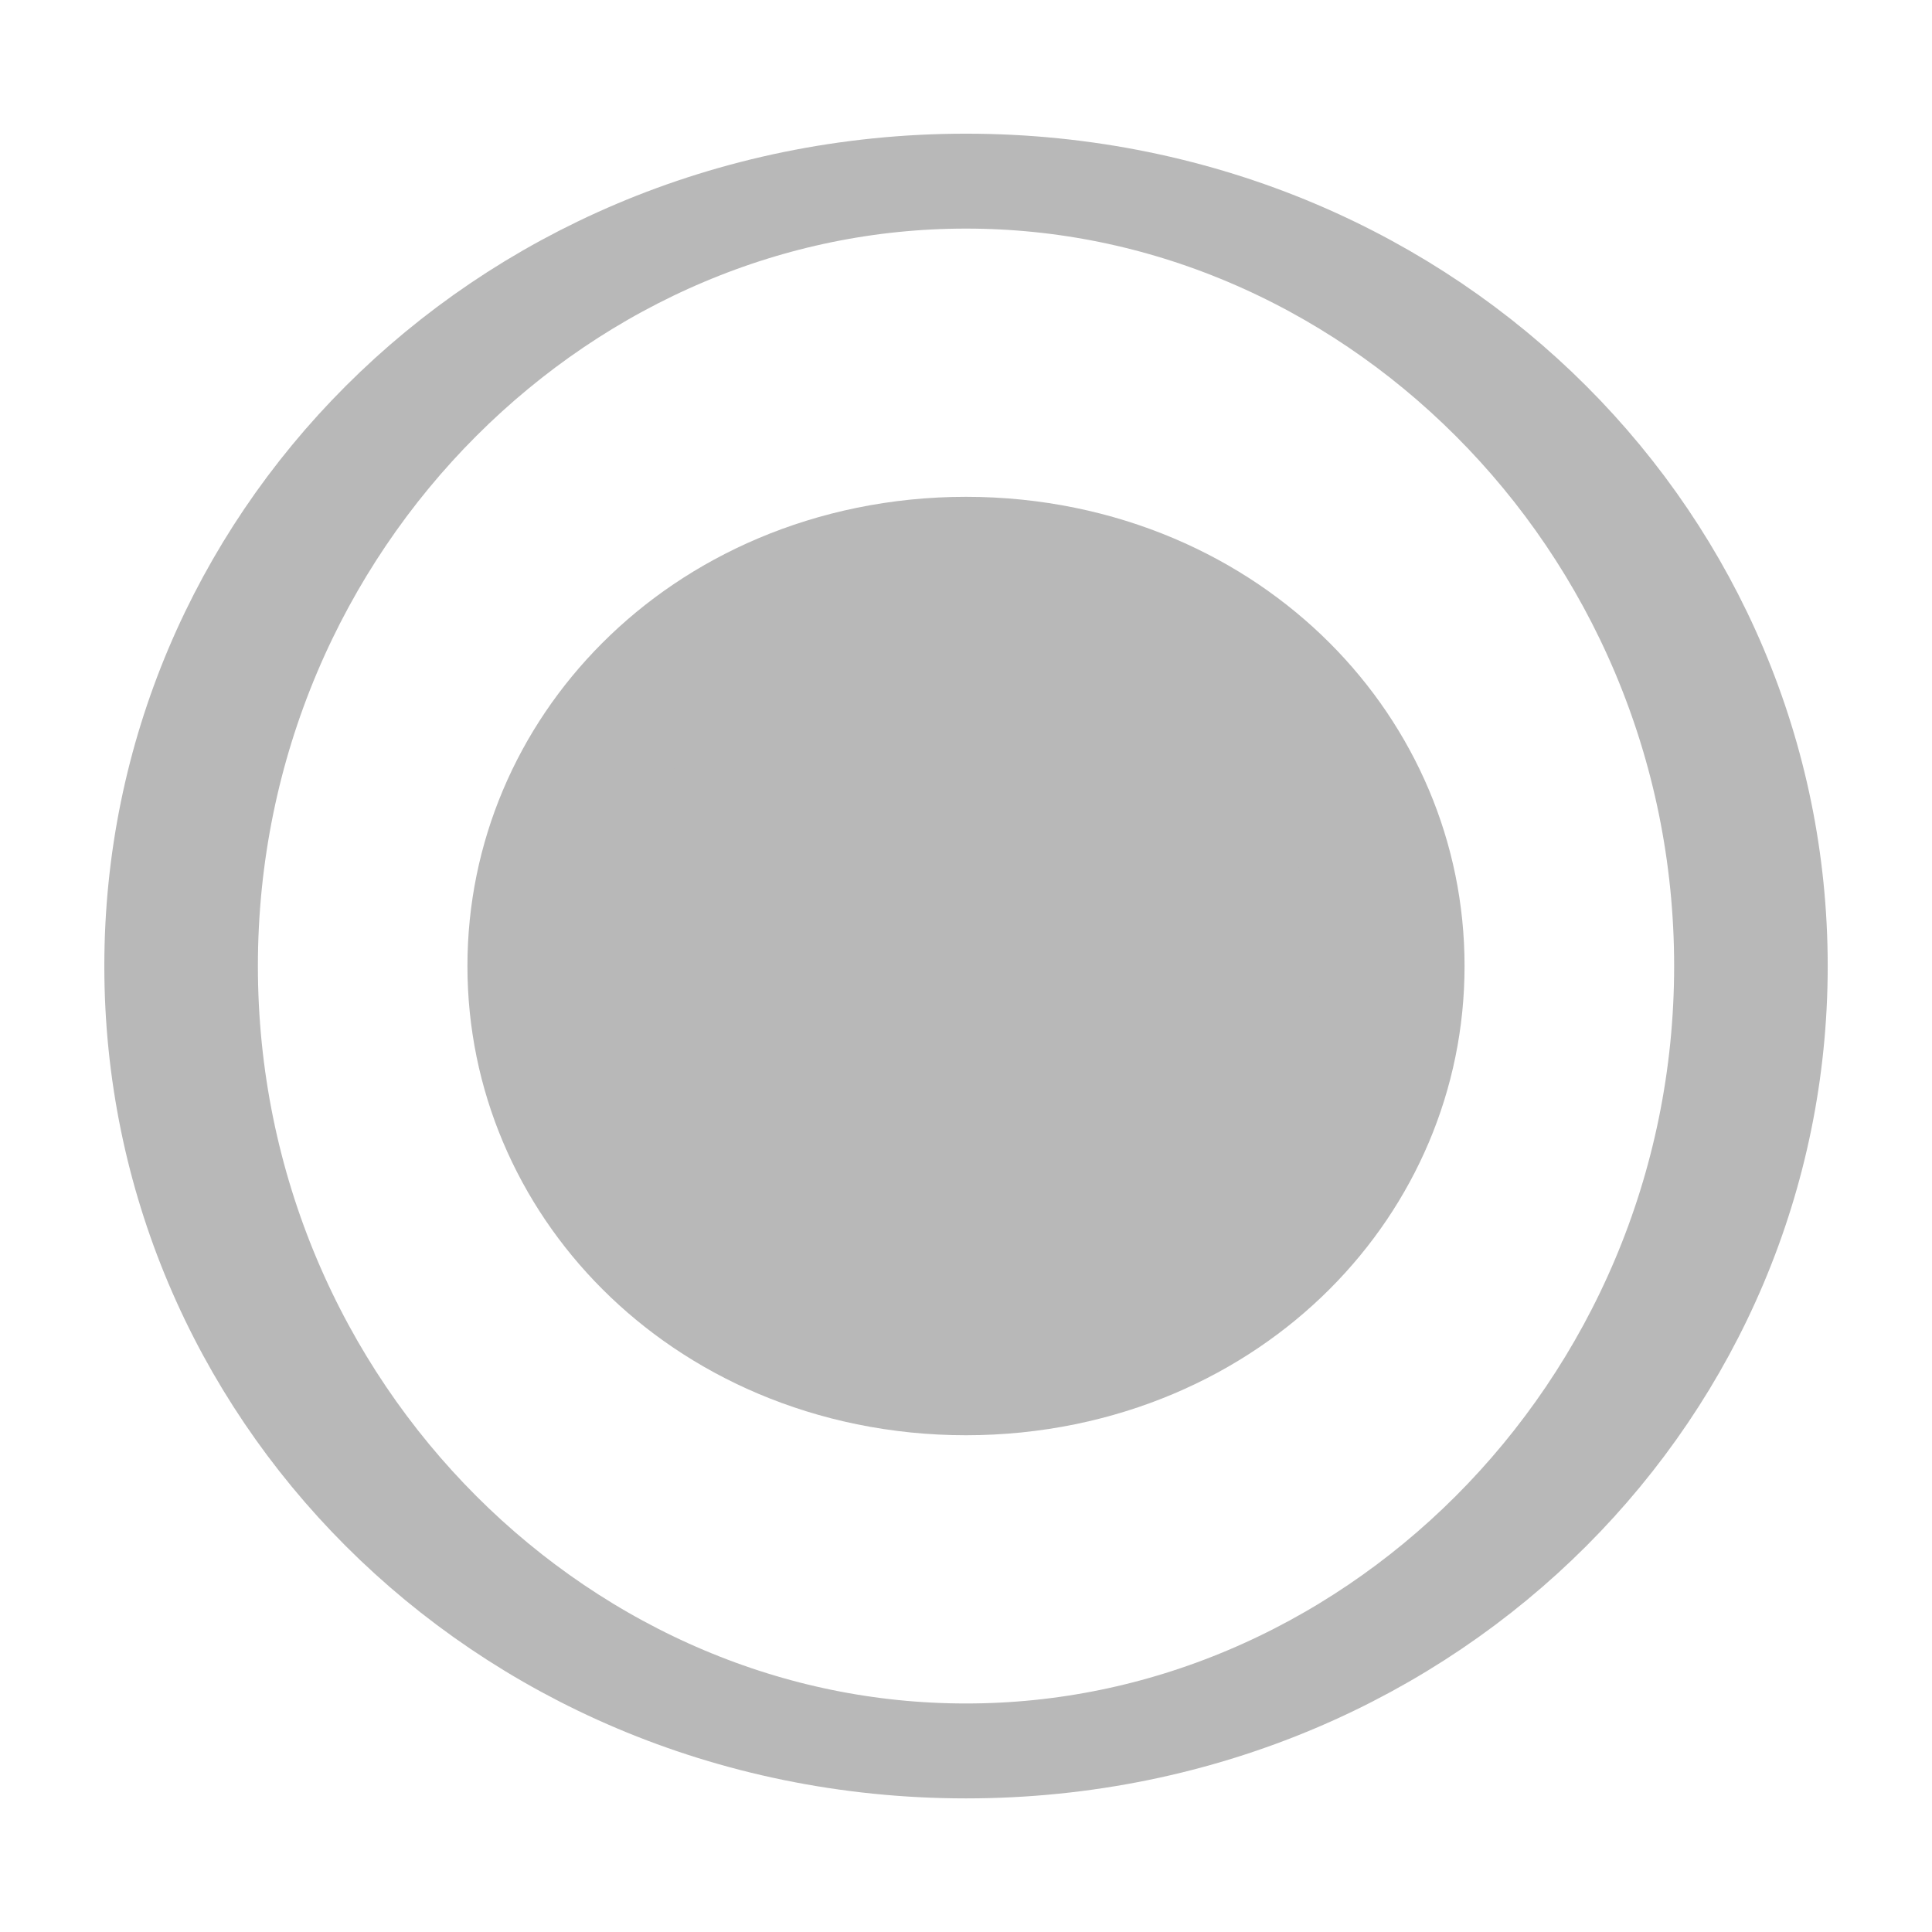
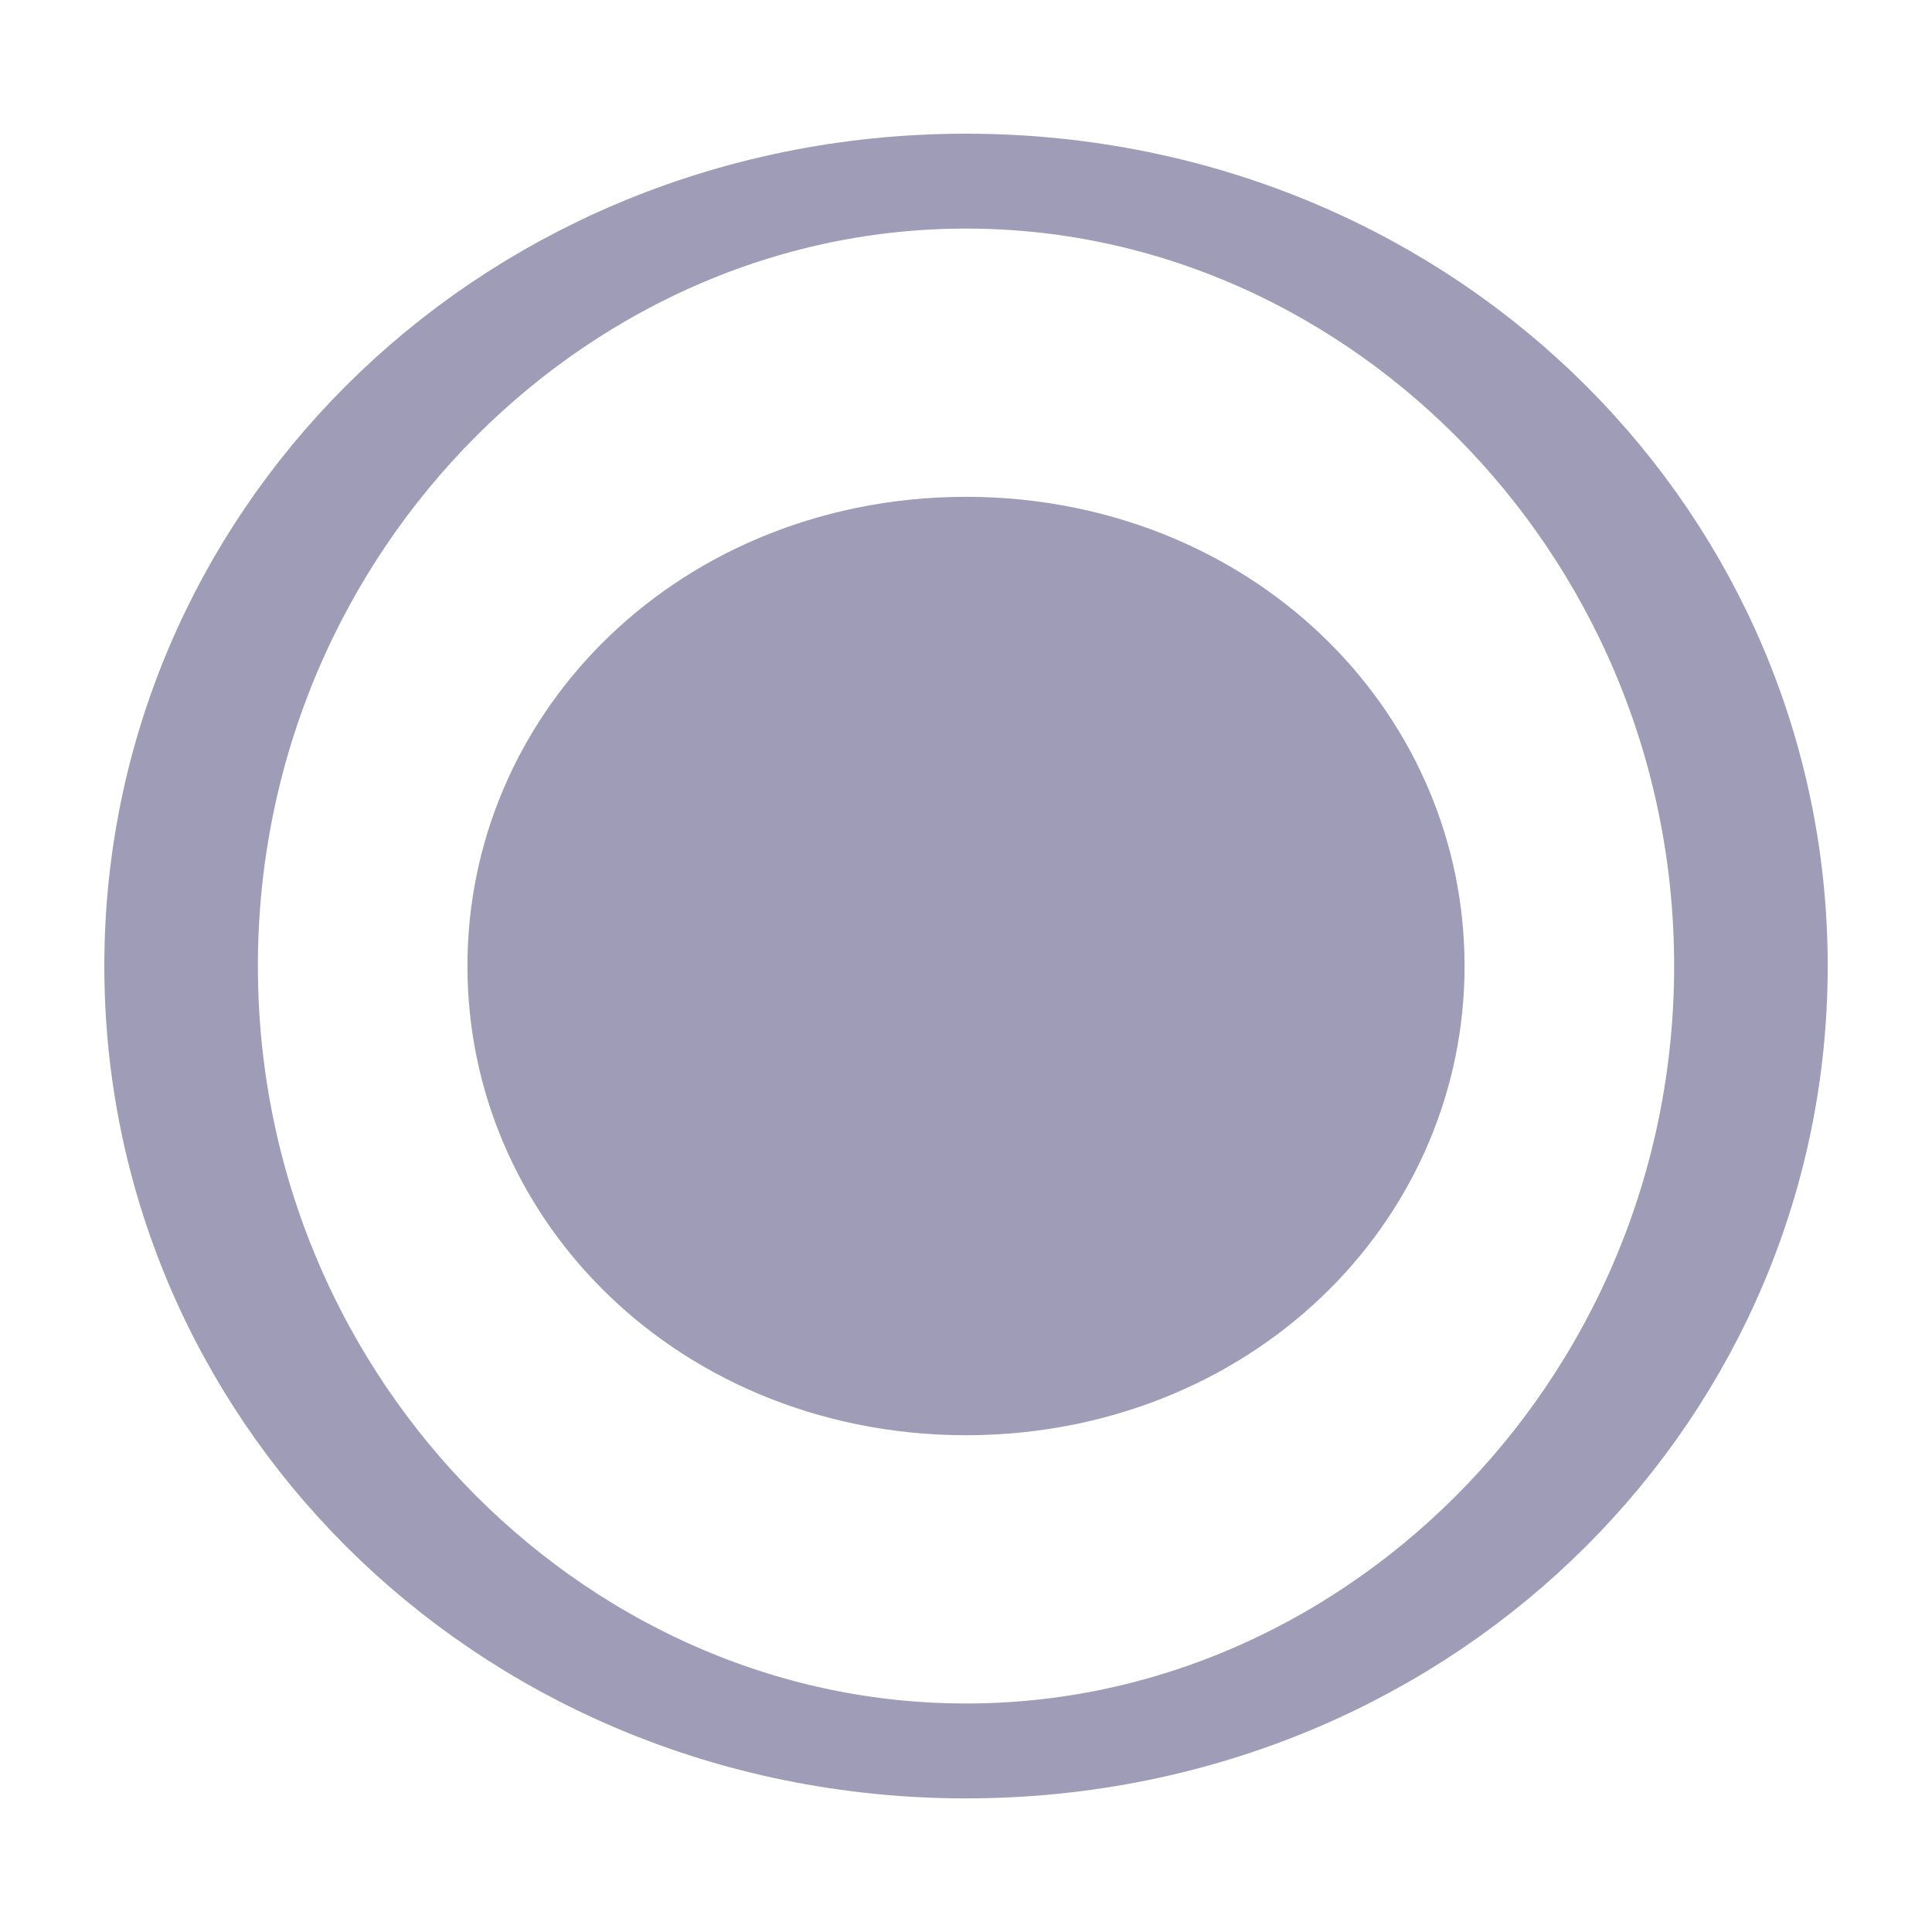
<svg xmlns="http://www.w3.org/2000/svg" xmlns:xlink="http://www.w3.org/1999/xlink" width="16" height="16" id="svg814" version="1.1">
  <defs id="defs816">
    <linearGradient xlink:href="#linearGradient10354-2" id="linearGradient8378" gradientUnits="userSpaceOnUse" gradientTransform="translate(-1609.993,-78.95843)" x1="1205.575" y1="-186.453" x2="1205.575" y2="-202.346" />
    <linearGradient id="linearGradient10354-2">
      <stop id="stop10356-2" offset="0" style="stop-color:#bcbfb8;stop-opacity:1" />
      <stop id="stop10358-2" offset="1" style="stop-color:#ffffff;stop-opacity:1" />
    </linearGradient>
    <linearGradient xlink:href="#linearGradient10332-5" id="linearGradient8380" gradientUnits="userSpaceOnUse" gradientTransform="matrix(0.8494121,0,0,0.8479429,-623.9841,-483.1639)" x1="260.925" y1="233.777" x2="260.925" y2="248.976" />
    <linearGradient id="linearGradient10332-5">
      <stop style="stop-color:#d3d7cf;stop-opacity:1" offset="0" id="stop10334-5" />
      <stop style="stop-color:#8f9985;stop-opacity:1" offset="1" id="stop10336-29" />
    </linearGradient>
    <linearGradient xlink:href="#linearGradient11577-0-5-0-2" id="linearGradient8358" gradientUnits="userSpaceOnUse" x1="662.534" y1="249.291" x2="662.534" y2="262.5" />
    <linearGradient id="linearGradient11577-0-5-0-2">
      <stop id="stop11579-5-6-7-4" offset="0" style="stop-color:#d3d7cf;stop-opacity:1;" />
      <stop id="stop11581-8-0-0-9" offset="1" style="stop-color:#ffffff;stop-opacity:1" />
    </linearGradient>
    <linearGradient xlink:href="#linearGradient12415-4-1-5" id="linearGradient8360" gradientUnits="userSpaceOnUse" x1="664.27" y1="261.448" x2="664.27" y2="248.054" />
    <linearGradient id="linearGradient12415-4-1-5">
      <stop id="stop12417-2-8-0" offset="0" style="stop-color:#d3d7cf;stop-opacity:1;" />
      <stop id="stop12419-5-0-9" offset="1" style="stop-color:#8f9985;stop-opacity:1" />
    </linearGradient>
    <linearGradient id="linearGradient11553-0-7-9">
      <stop id="stop11555-5-9-8" offset="0" style="stop-color:#ffffff;stop-opacity:1;" />
      <stop id="stop11557-1-9-0" offset="1" style="stop-color:#ffffff;stop-opacity:0;" />
    </linearGradient>
    <radialGradient xlink:href="#linearGradient12405-7" id="radialGradient8368" gradientUnits="userSpaceOnUse" gradientTransform="matrix(1.468554,0,0,2.282094,-309.6513,-324.3594)" cx="660.866" cy="251.413" fx="660.866" fy="251.413" r="5.029" />
    <linearGradient id="linearGradient12405-7">
      <stop id="stop12407-9" offset="0" style="stop-color:#000000;stop-opacity:1;" />
      <stop id="stop12409-7" offset="1" style="stop-color:#000000;stop-opacity:0;" />
    </linearGradient>
    <radialGradient xlink:href="#linearGradient12692-5-0" id="radialGradient8370" gradientUnits="userSpaceOnUse" gradientTransform="matrix(2.414389,0,0,1.72137,-937.7666,-194.0944)" cx="663.019" cy="269.828" fx="663.019" fy="269.828" r="2.386" />
    <linearGradient id="linearGradient12692-5-0">
      <stop id="stop12694-4-1" offset="0" style="stop-color:#ffffff;stop-opacity:1;" />
      <stop id="stop12696-5-2" offset="1" style="stop-color:#ffffff;stop-opacity:0;" />
    </linearGradient>
  </defs>
  <g id="layer1" transform="translate(0,-1036.362)">
    <g transform="translate(-1031,770.3622)" id="g6305" style="display:inline;enable-background:new">
      <g style="opacity:0.5;display:inline;enable-background:new" id="g16917" transform="translate(3.7481965e-5,-1.1707725e-5)">
-         <path style="color:#000000;fill:none;stroke:#717171;stroke-width:0.882;stroke-linecap:butt;stroke-linejoin:miter;stroke-miterlimit:4;stroke-opacity:1;stroke-dasharray:none;stroke-dashoffset:0;marker:none;visibility:visible;display:inline;overflow:visible;enable-background:accumulate" id="path16919" d="m 665.476,255.067 c 0,4.028 -2.018,7.294 -4.508,7.294 -2.49,0 -4.508,-3.266 -4.508,-7.294 0,-4.028 2.018,-7.294 4.508,-7.294 2.49,0 4.508,3.266 4.508,7.294 z" transform="matrix(1.441944,0,0,0.8911697,85.92127,46.6922)" />
-         <path transform="matrix(0.7747941,0,0,0.4788488,526.8858,151.8616)" d="m 665.476,255.067 c 0,4.028 -2.018,7.294 -4.508,7.294 -2.49,0 -4.508,-3.266 -4.508,-7.294 0,-4.028 2.018,-7.294 4.508,-7.294 2.49,0 4.508,3.266 4.508,7.294 z" id="path16921" style="color:#000000;fill:#717171;fill-opacity:1;fill-rule:nonzero;stroke:#717171;stroke-width:1.642;stroke-linecap:butt;stroke-linejoin:miter;stroke-miterlimit:4;stroke-opacity:1;stroke-dasharray:none;stroke-dashoffset:0;marker:none;visibility:visible;display:inline;overflow:visible;enable-background:accumulate" />
+         <path style="color:#000000;fill:none;stroke:#403a72;stroke-width:0.882;stroke-linecap:butt;stroke-linejoin:miter;stroke-miterlimit:4;stroke-opacity:1;stroke-dasharray:none;stroke-dashoffset:0;marker:none;visibility:visible;display:inline;overflow:visible;enable-background:accumulate" id="path16919" d="m 665.476,255.067 c 0,4.028 -2.018,7.294 -4.508,7.294 -2.49,0 -4.508,-3.266 -4.508,-7.294 0,-4.028 2.018,-7.294 4.508,-7.294 2.49,0 4.508,3.266 4.508,7.294 z" transform="matrix(1.441944,0,0,0.8911697,85.92127,46.6922)" />
+         <path transform="matrix(0.7747941,0,0,0.4788488,526.8858,151.8616)" d="m 665.476,255.067 c 0,4.028 -2.018,7.294 -4.508,7.294 -2.49,0 -4.508,-3.266 -4.508,-7.294 0,-4.028 2.018,-7.294 4.508,-7.294 2.49,0 4.508,3.266 4.508,7.294 z" id="path16921" style="color:#000000;fill:#403a72;fill-opacity:1;fill-rule:nonzero;stroke:#403a72;stroke-width:1.642;stroke-linecap:butt;stroke-linejoin:miter;stroke-miterlimit:4;stroke-opacity:1;stroke-dasharray:none;stroke-dashoffset:0;marker:none;visibility:visible;display:inline;overflow:visible;enable-background:accumulate" />
      </g>
    </g>
  </g>
</svg>
